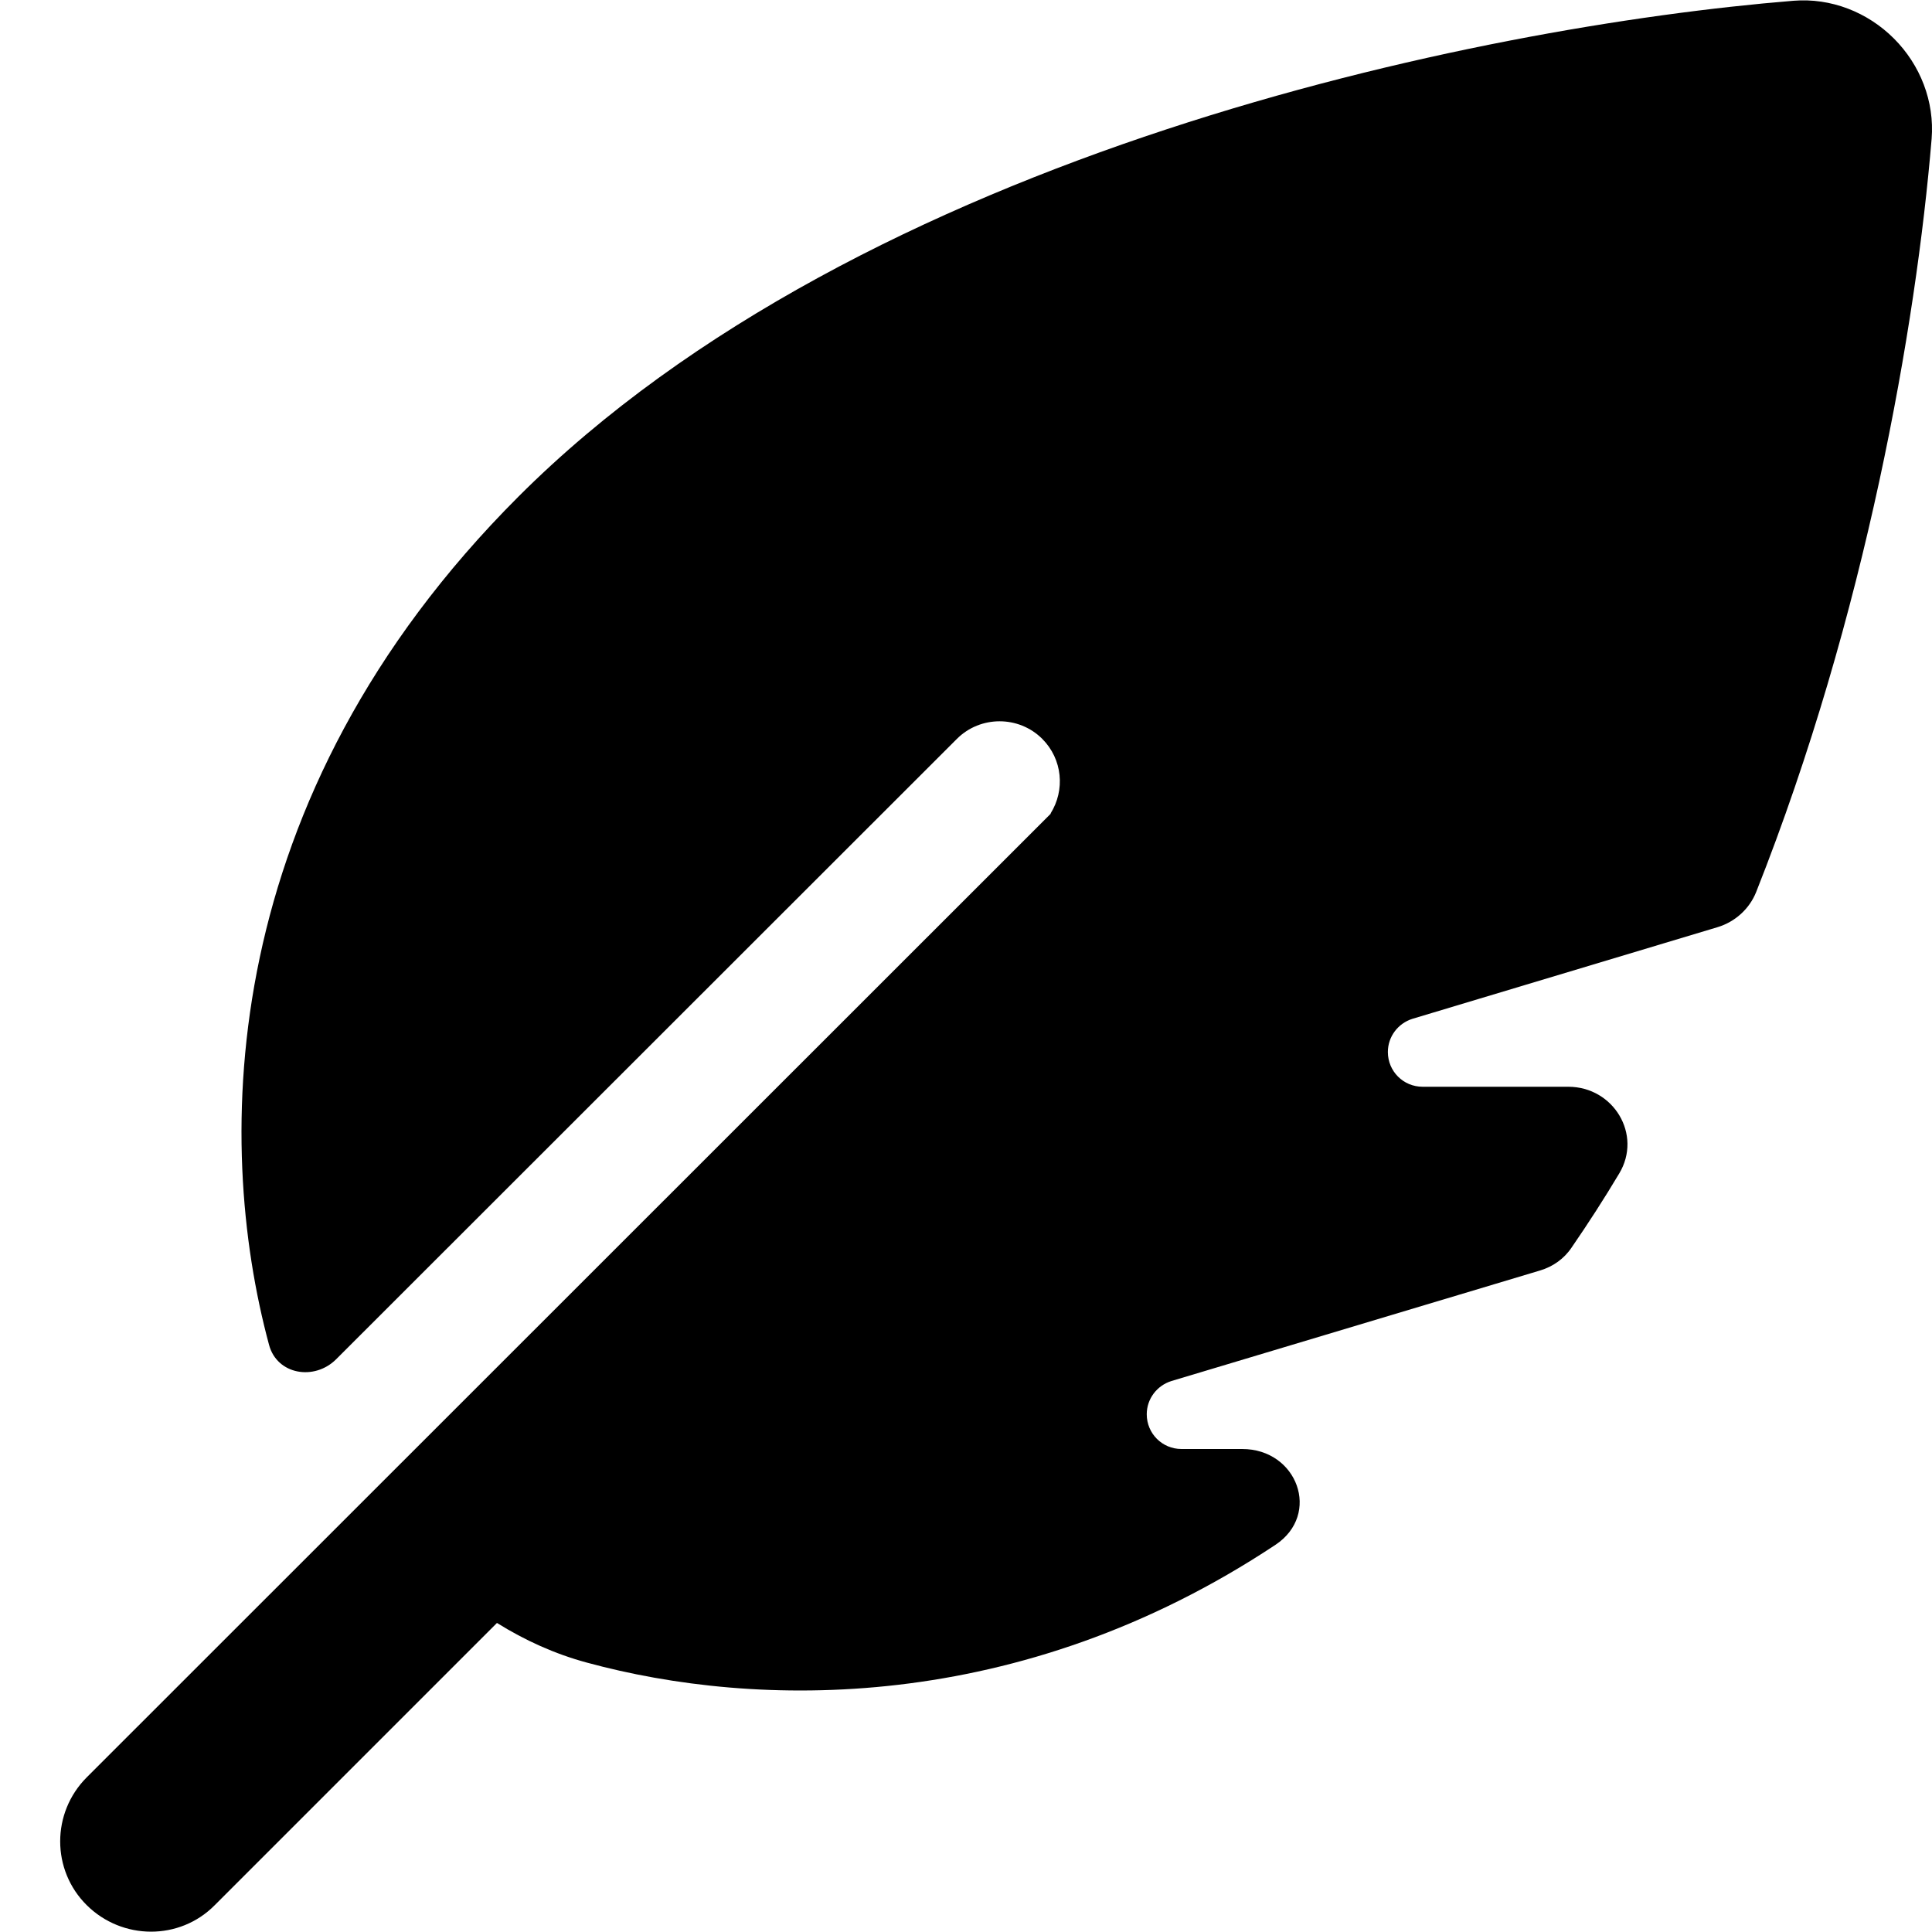
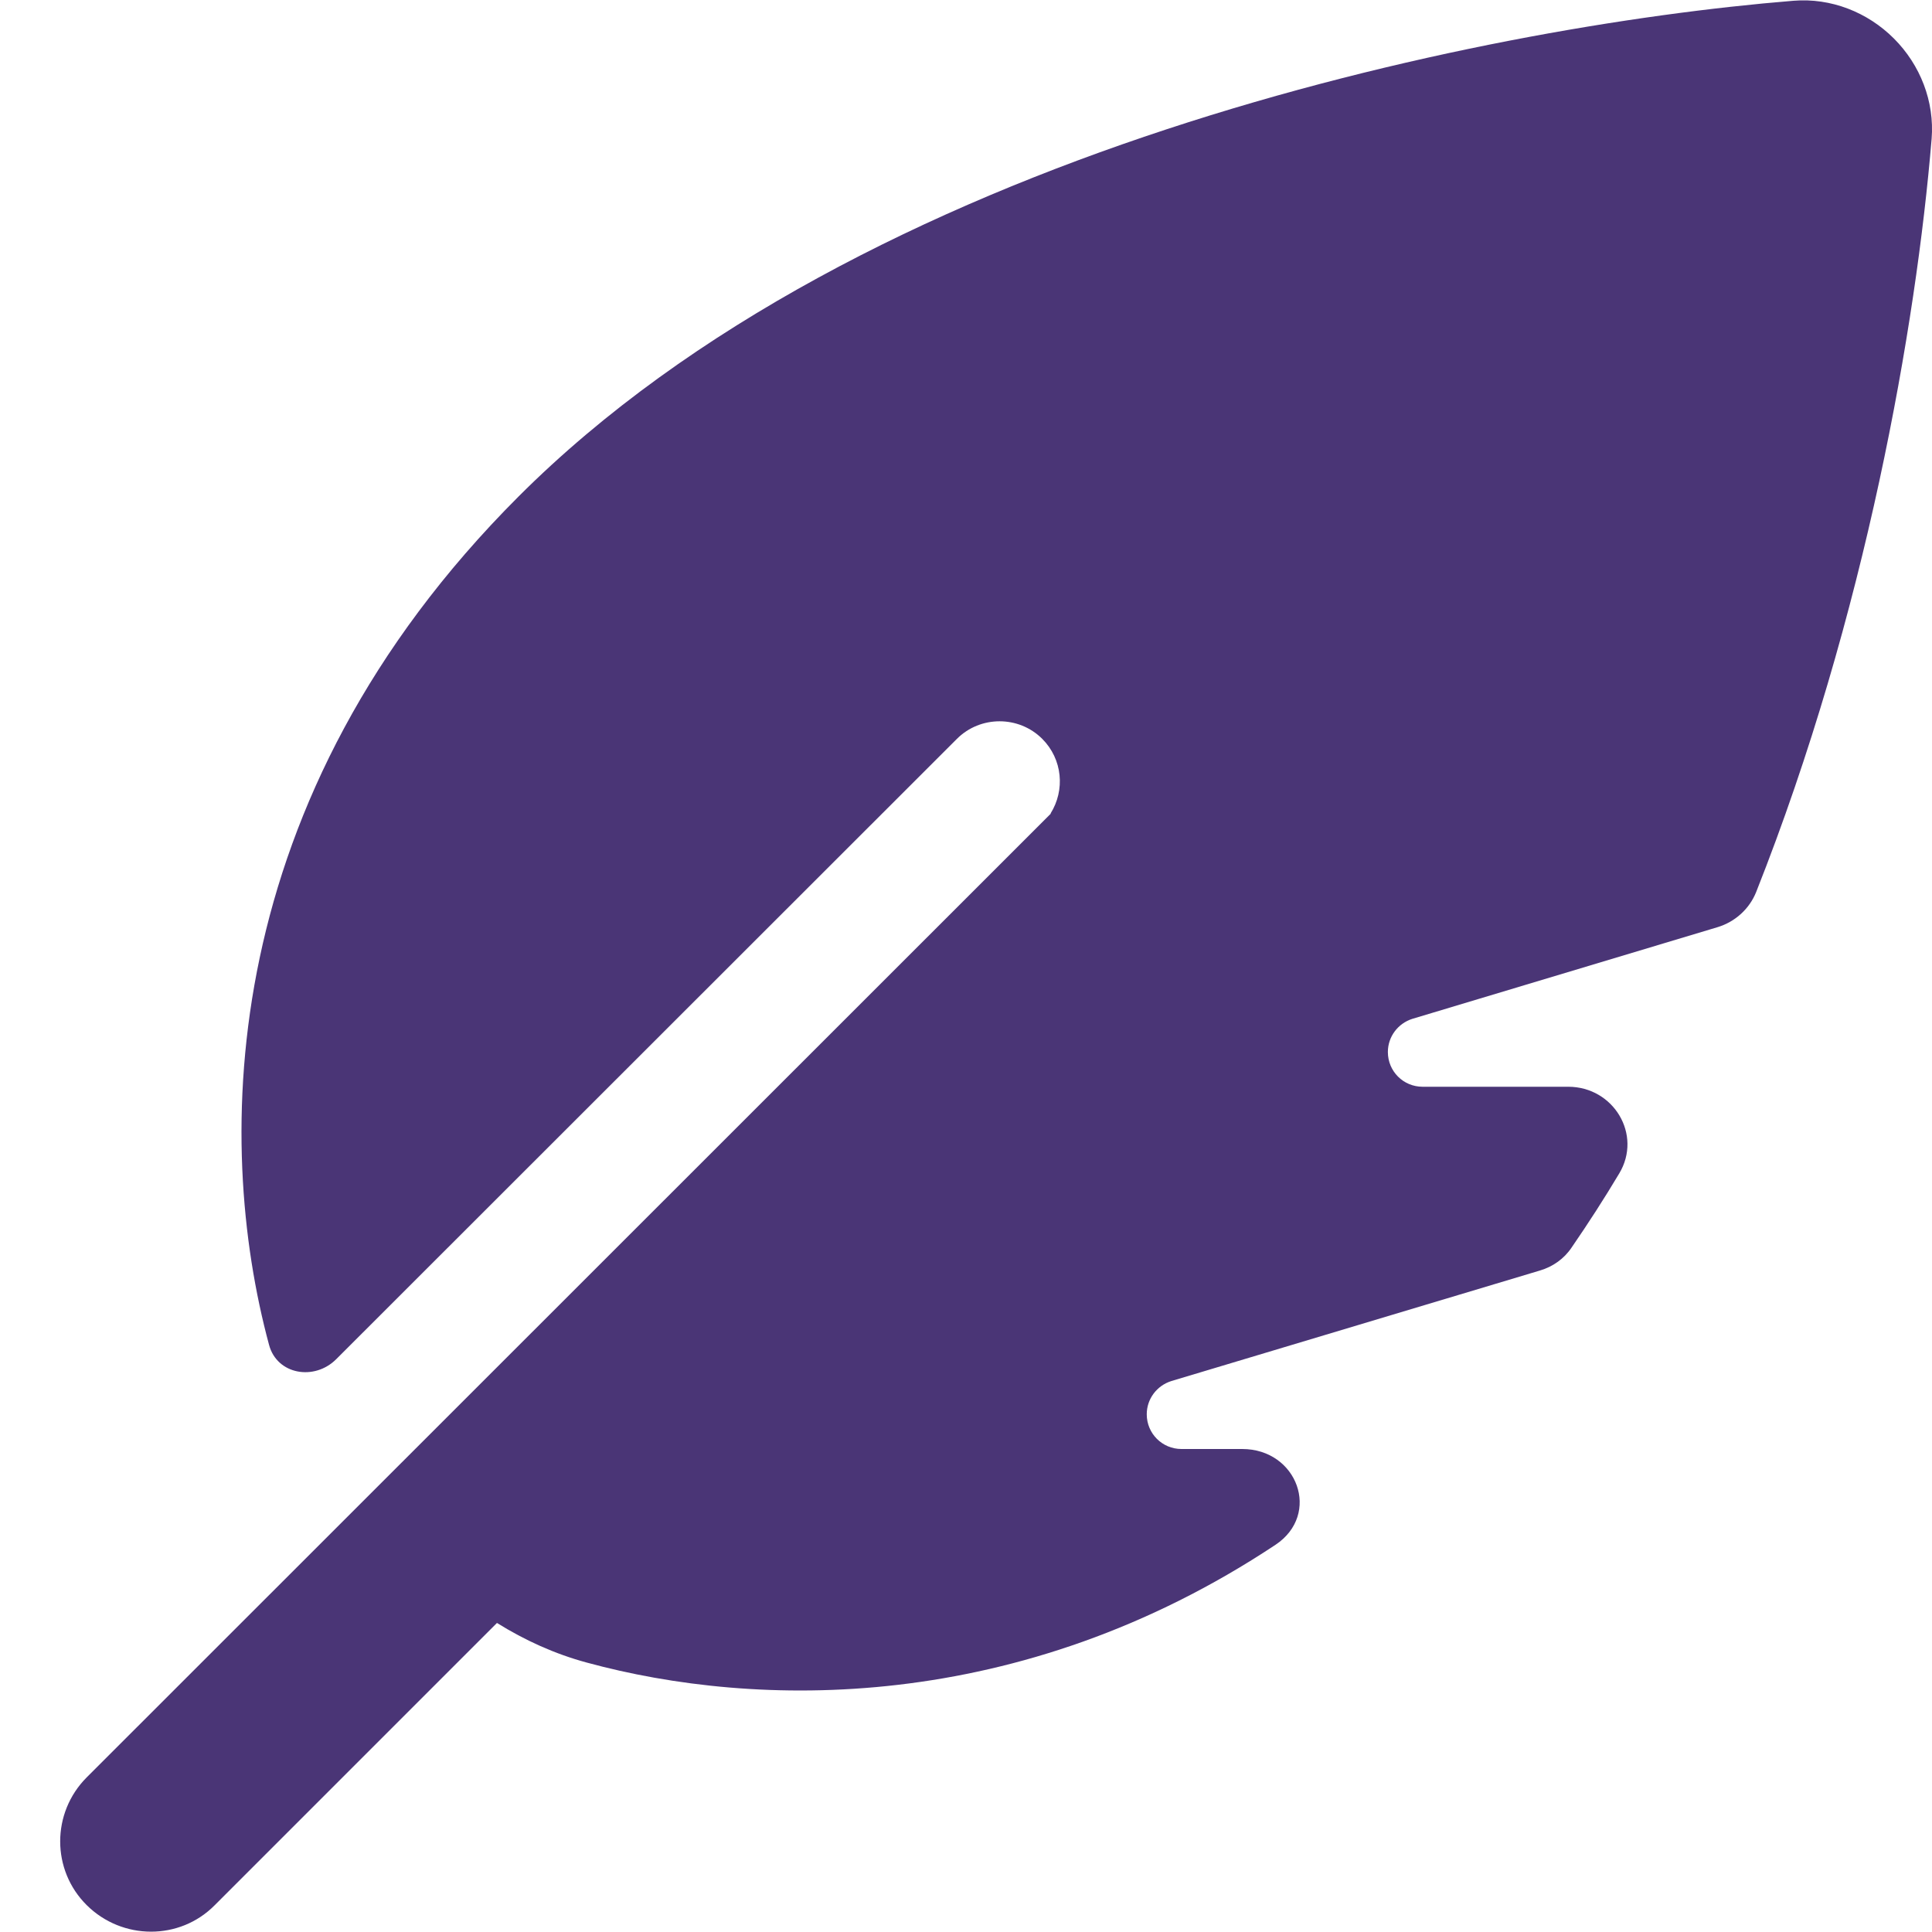
- <svg xmlns="http://www.w3.org/2000/svg" height="1em" viewBox="0 0 512 512">
+ <svg xmlns="http://www.w3.org/2000/svg" height="1em" viewBox="0 0 512 512" fill="#4A3576">
  <path d="M278.5 215.6L23 471c-9.4 9.4-9.4 24.6 0 33.9s24.6 9.4 33.9 0l74.8-74.8c7.4 4.6 15.3 8.2 23.8 10.5C200.3 452.8 270 454.5 338 409.4c12.2-8.1 5.8-25.4-8.8-25.4l-16.1 0c-5.1 0-9.2-4.1-9.2-9.2c0-4.1 2.7-7.6 6.5-8.8l97.7-29.3c3.4-1 6.4-3.1 8.4-6.1c4.4-6.4 8.6-12.9 12.6-19.6c6.2-10.3-1.5-23-13.5-23l-38.6 0c-5.1 0-9.2-4.1-9.2-9.2c0-4.1 2.7-7.6 6.5-8.8l80.9-24.3c4.6-1.4 8.4-4.8 10.2-9.3C494.5 163 507.8 86.1 511.9 36.8c.8-9.9-3-19.6-10-26.6s-16.7-10.8-26.6-10C391.5 7 228.5 40.5 137.4 131.6C57.3 211.7 56.7 302.3 71.3 356.4c2.1 7.9 12 9.6 17.8 3.8L253.6 195.8c6.2-6.2 16.4-6.2 22.6 0c5.4 5.4 6.1 13.6 2.2 19.8z" />
</svg>
